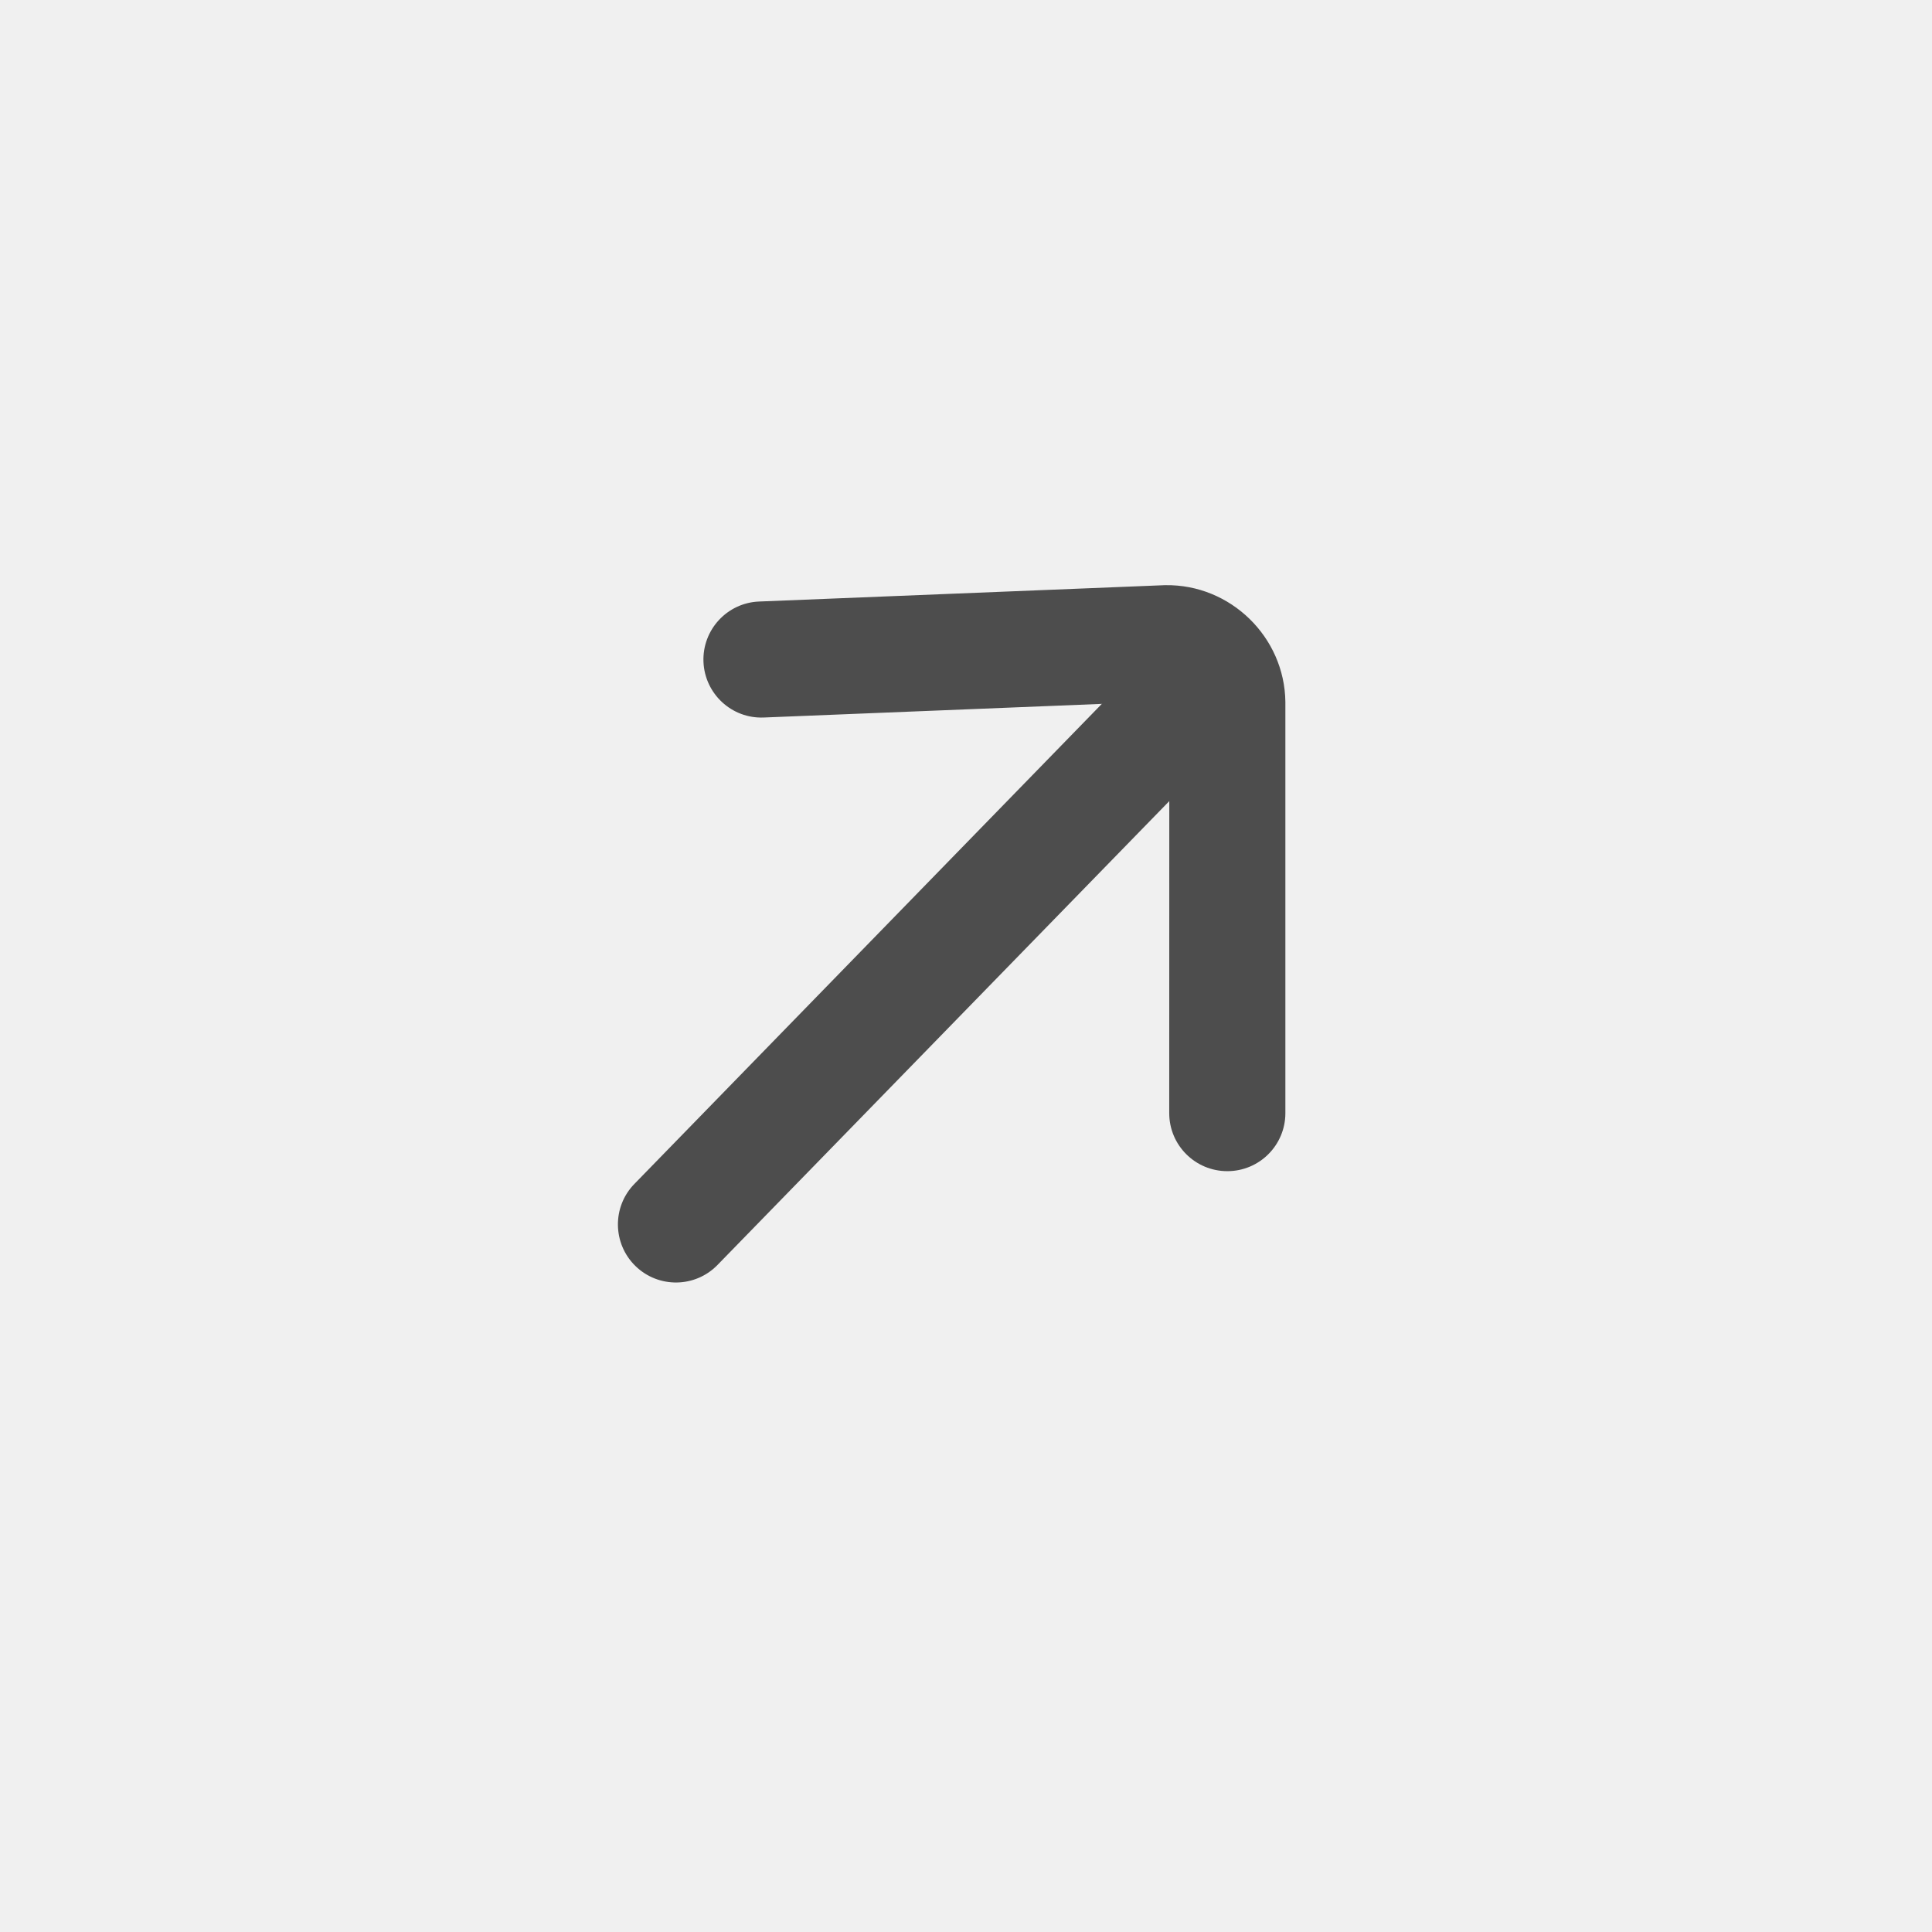
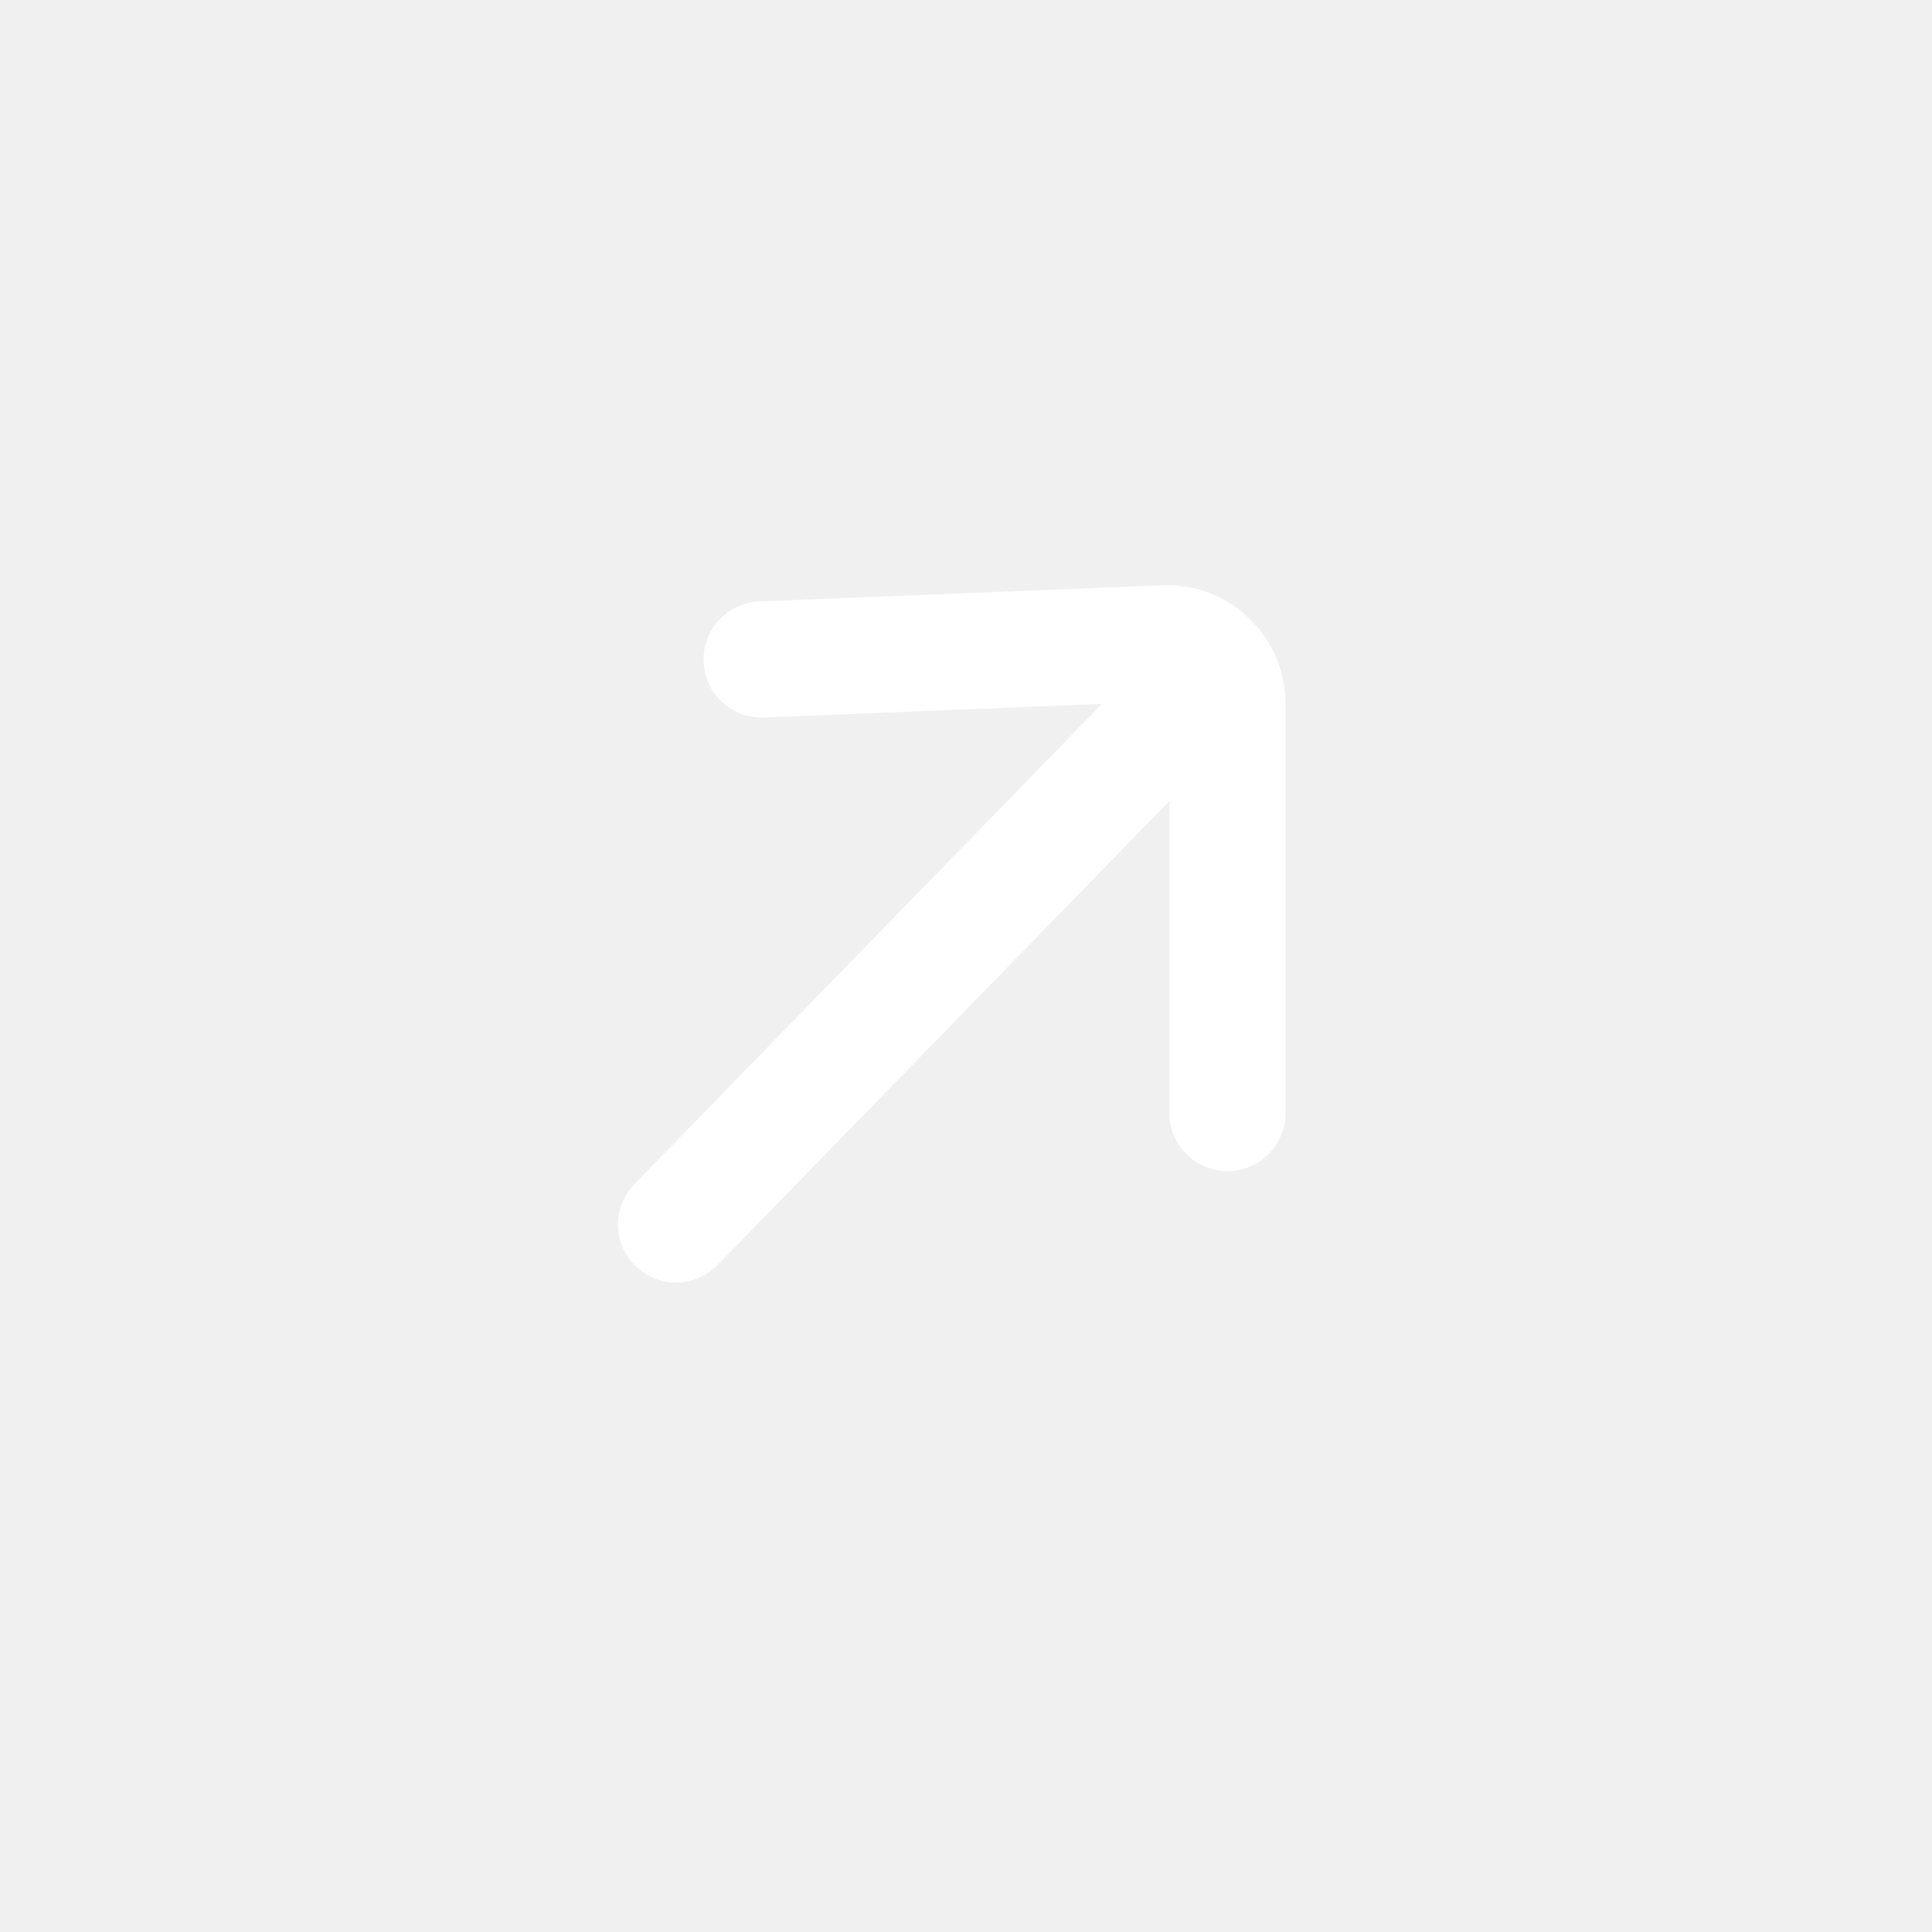
<svg xmlns="http://www.w3.org/2000/svg" width="26" height="26" viewBox="0 0 26 26" fill="none">
-   <path fill-rule="evenodd" clip-rule="evenodd" d="M16.909 8.456C17.218 8.757 17.225 9.251 16.924 9.561L9.656 17.023C9.356 17.332 8.861 17.339 8.552 17.038C8.243 16.737 8.236 16.242 8.537 15.933L15.804 8.47C16.105 8.161 16.6 8.155 16.909 8.456Z" fill="#4D4D4D" />
-   <path fill-rule="evenodd" clip-rule="evenodd" d="M15.708 9.437L10.279 9.656C9.848 9.674 9.485 9.338 9.467 8.907C9.45 8.476 9.785 8.112 10.216 8.095L15.675 7.875L15.686 7.875C16.559 7.863 17.287 8.572 17.298 9.445L17.298 9.455L17.298 14.98C17.298 15.412 16.948 15.761 16.517 15.761C16.085 15.761 15.735 15.412 15.735 14.98L15.736 9.465C15.735 9.463 15.734 9.456 15.725 9.447C15.717 9.44 15.711 9.438 15.708 9.437V9.437Z" fill="#4D4D4D" />
+   <path fill-rule="evenodd" clip-rule="evenodd" d="M16.911 8.455C17.22 8.756 17.226 9.251 16.925 9.56L9.658 17.023C9.357 17.332 8.862 17.339 8.553 17.038C8.244 16.736 8.238 16.242 8.539 15.933L15.806 8.47C16.107 8.161 16.602 8.154 16.911 8.455Z" fill="white" />
+   <path fill-rule="evenodd" clip-rule="evenodd" d="M15.71 9.437L10.281 9.656C9.85 9.673 9.487 9.338 9.469 8.907C9.452 8.476 9.787 8.112 10.218 8.094L15.677 7.875L15.688 7.874C16.561 7.863 17.288 8.571 17.3 9.445L17.3 9.455L17.3 14.98C17.3 15.411 16.95 15.761 16.518 15.761C16.087 15.761 15.737 15.411 15.737 14.98L15.738 9.464C15.737 9.462 15.736 9.456 15.727 9.447C15.719 9.44 15.713 9.438 15.71 9.437V9.437Z" fill="white" />
</svg>
